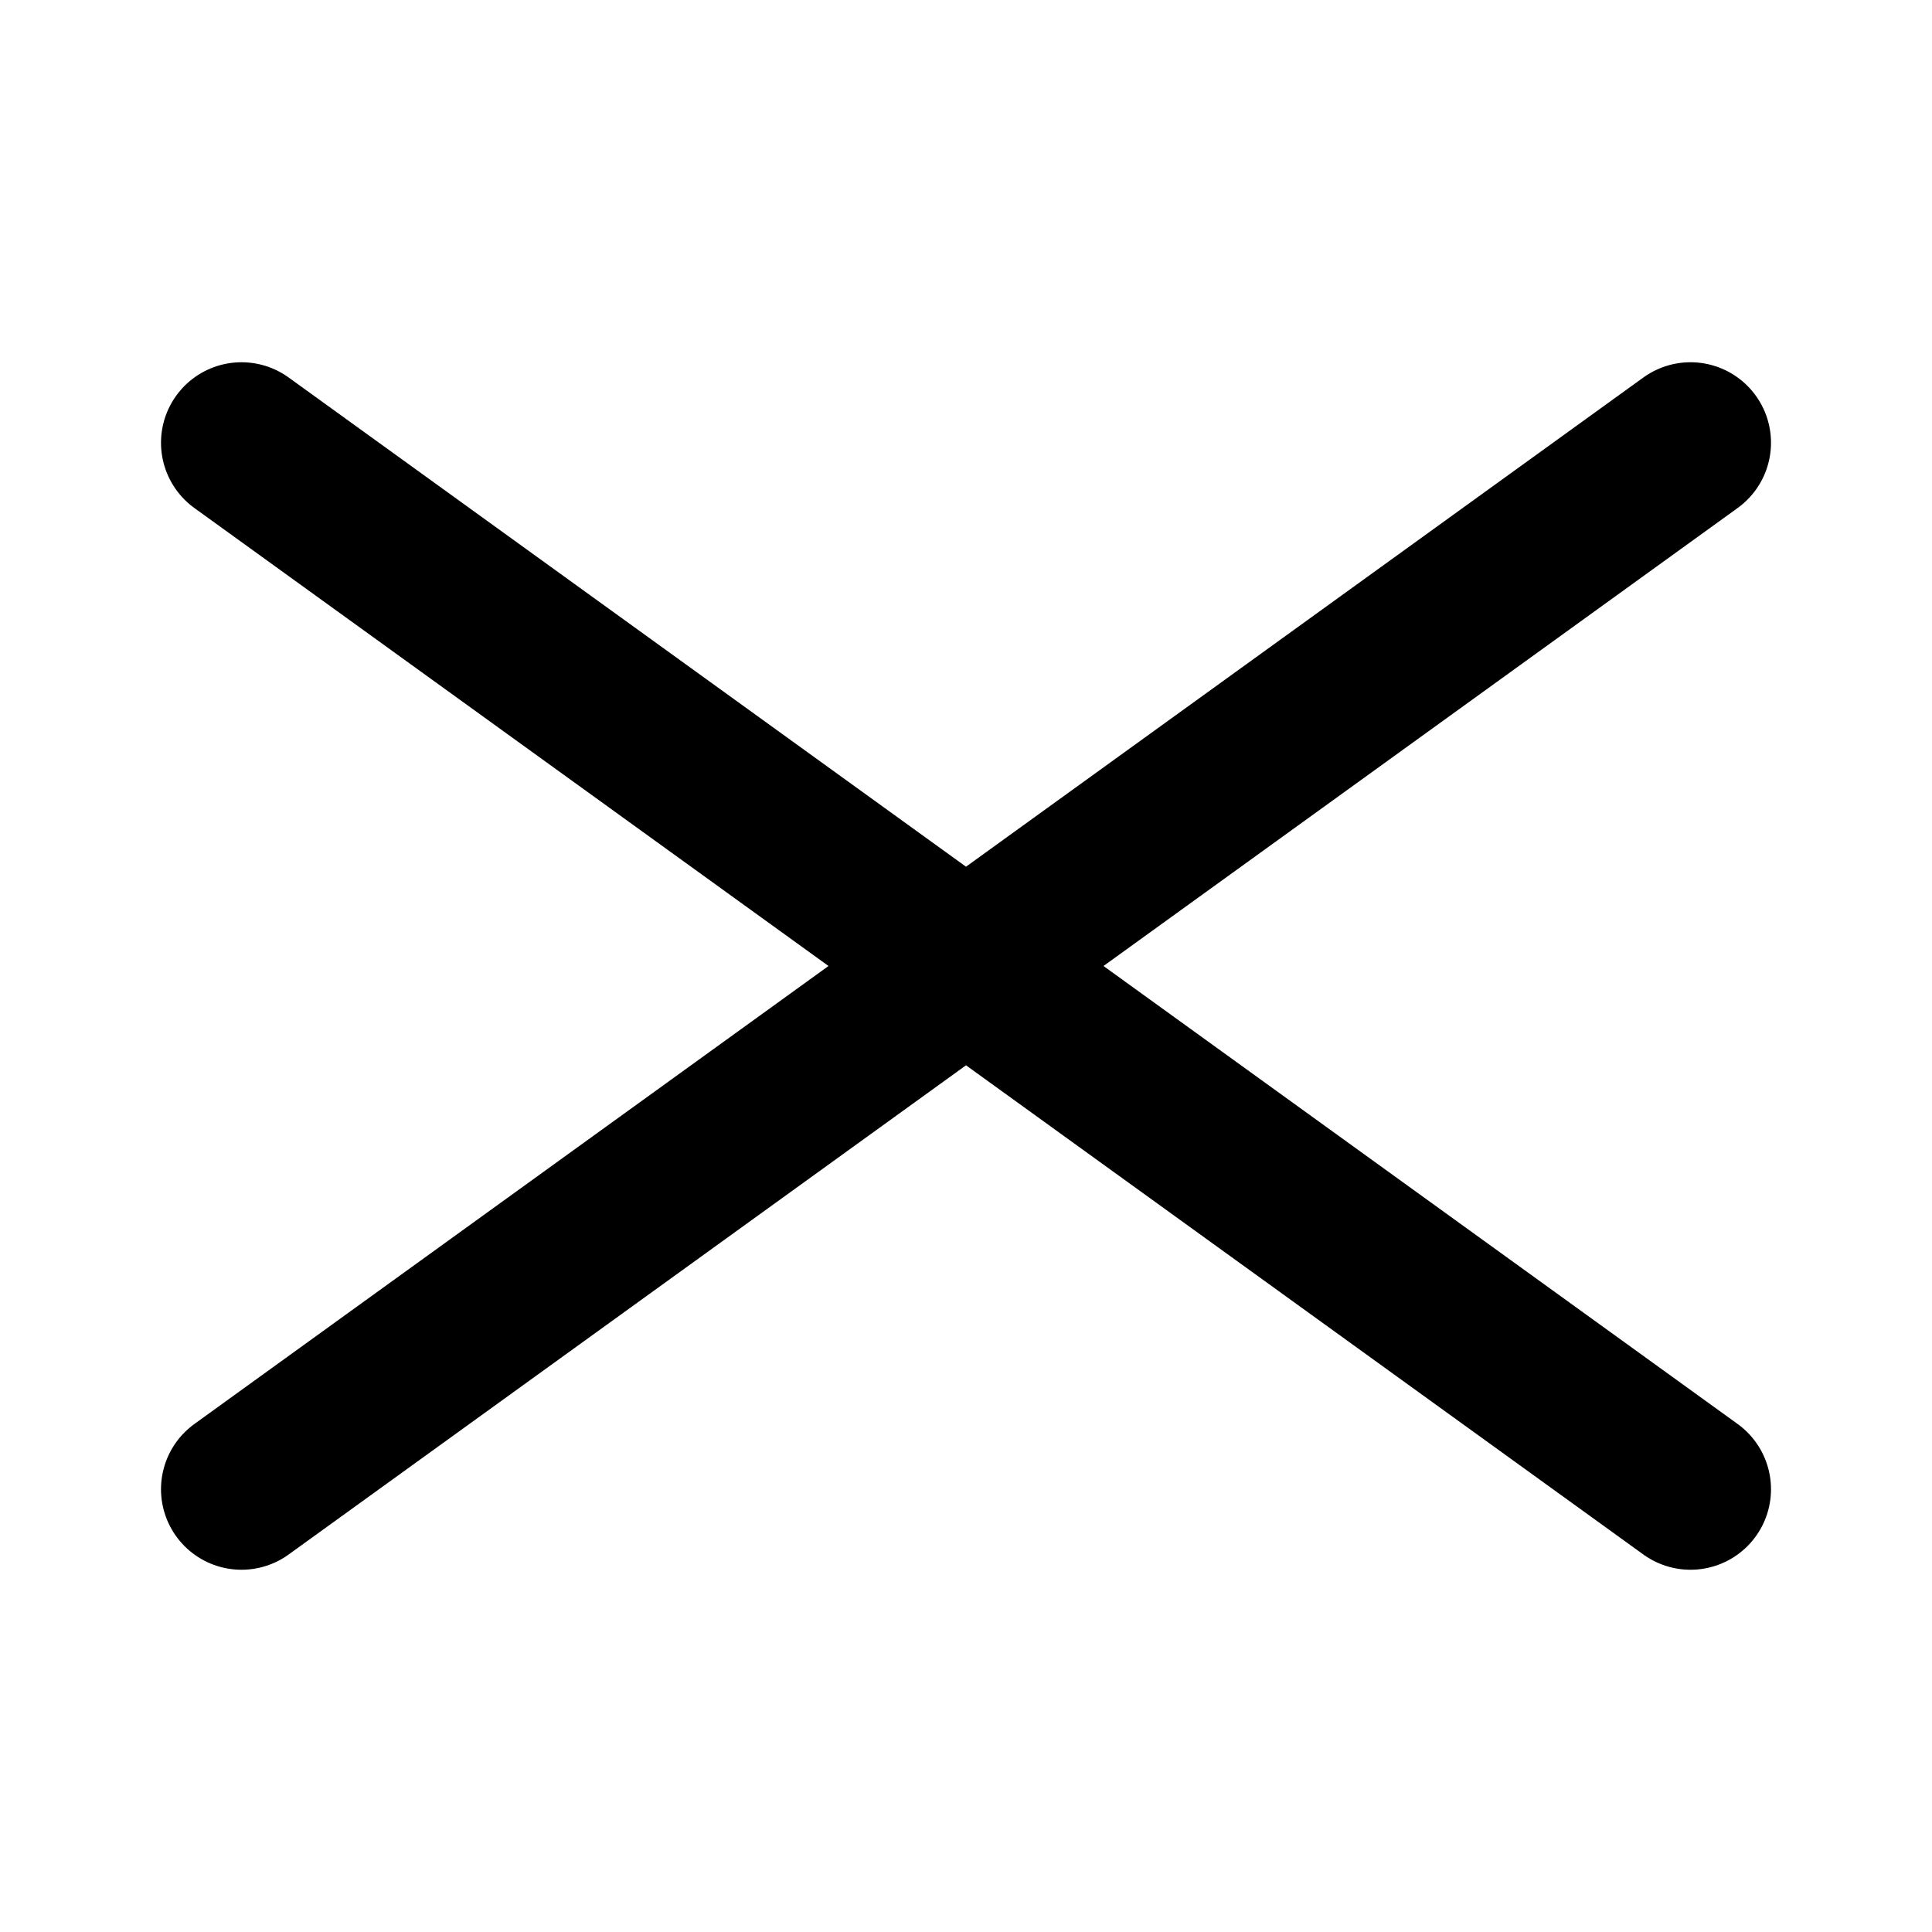
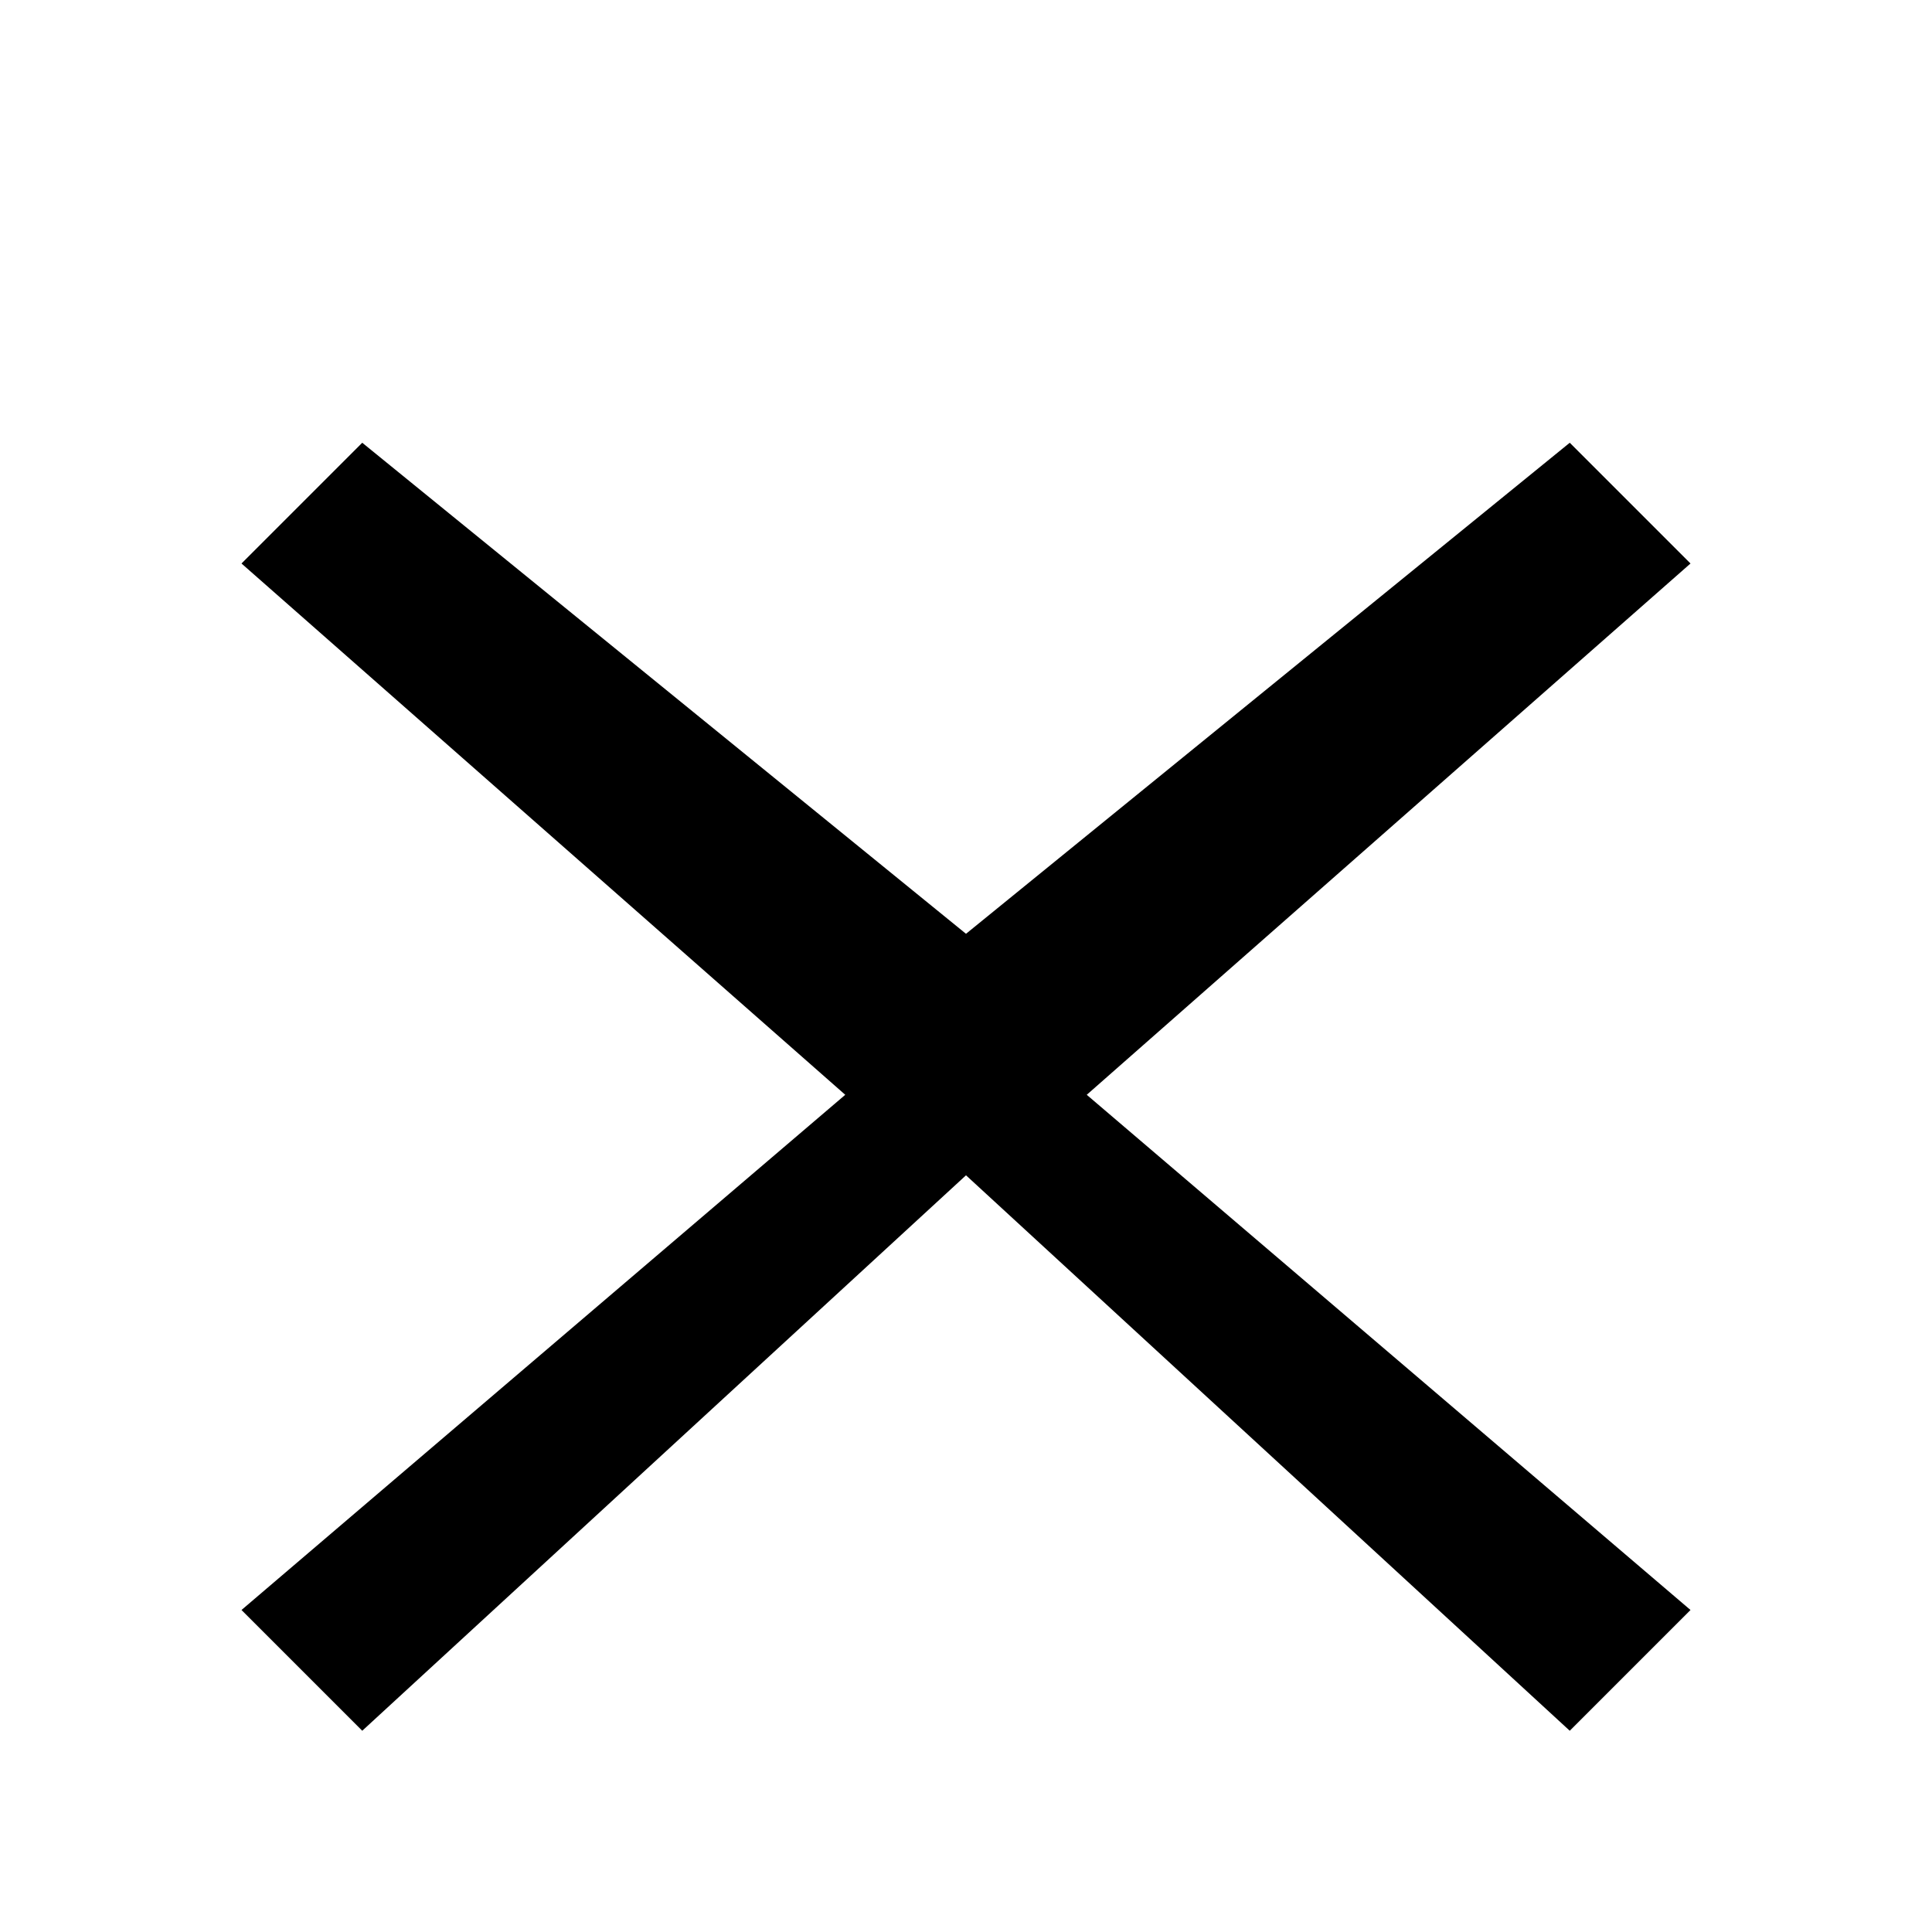
- <svg xmlns="http://www.w3.org/2000/svg" viewBox="0 0 24 24" fill="none" stroke="currentColor" stroke-width="2">
-   <path d="M3 5.5L12 12L21 5.5" stroke="currentColor" stroke-linecap="round" stroke-linejoin="round" />
-   <path d="M3 18.5L12 12L21 18.5" stroke="currentColor" stroke-linecap="round" stroke-linejoin="round" />
+ <svg xmlns="http://www.w3.org/2000/svg" viewBox="0 0 24 24" fill="#000">
+   <path d="M4.5 5.5 L12 11.6 L19.5 5.5 L21 7 L13.5 13.6 L21 20 L19.5 21.5 L12 14.6 L4.5 21.5 L3 20 L10.5 13.6 L3 7 Z" />
</svg>
